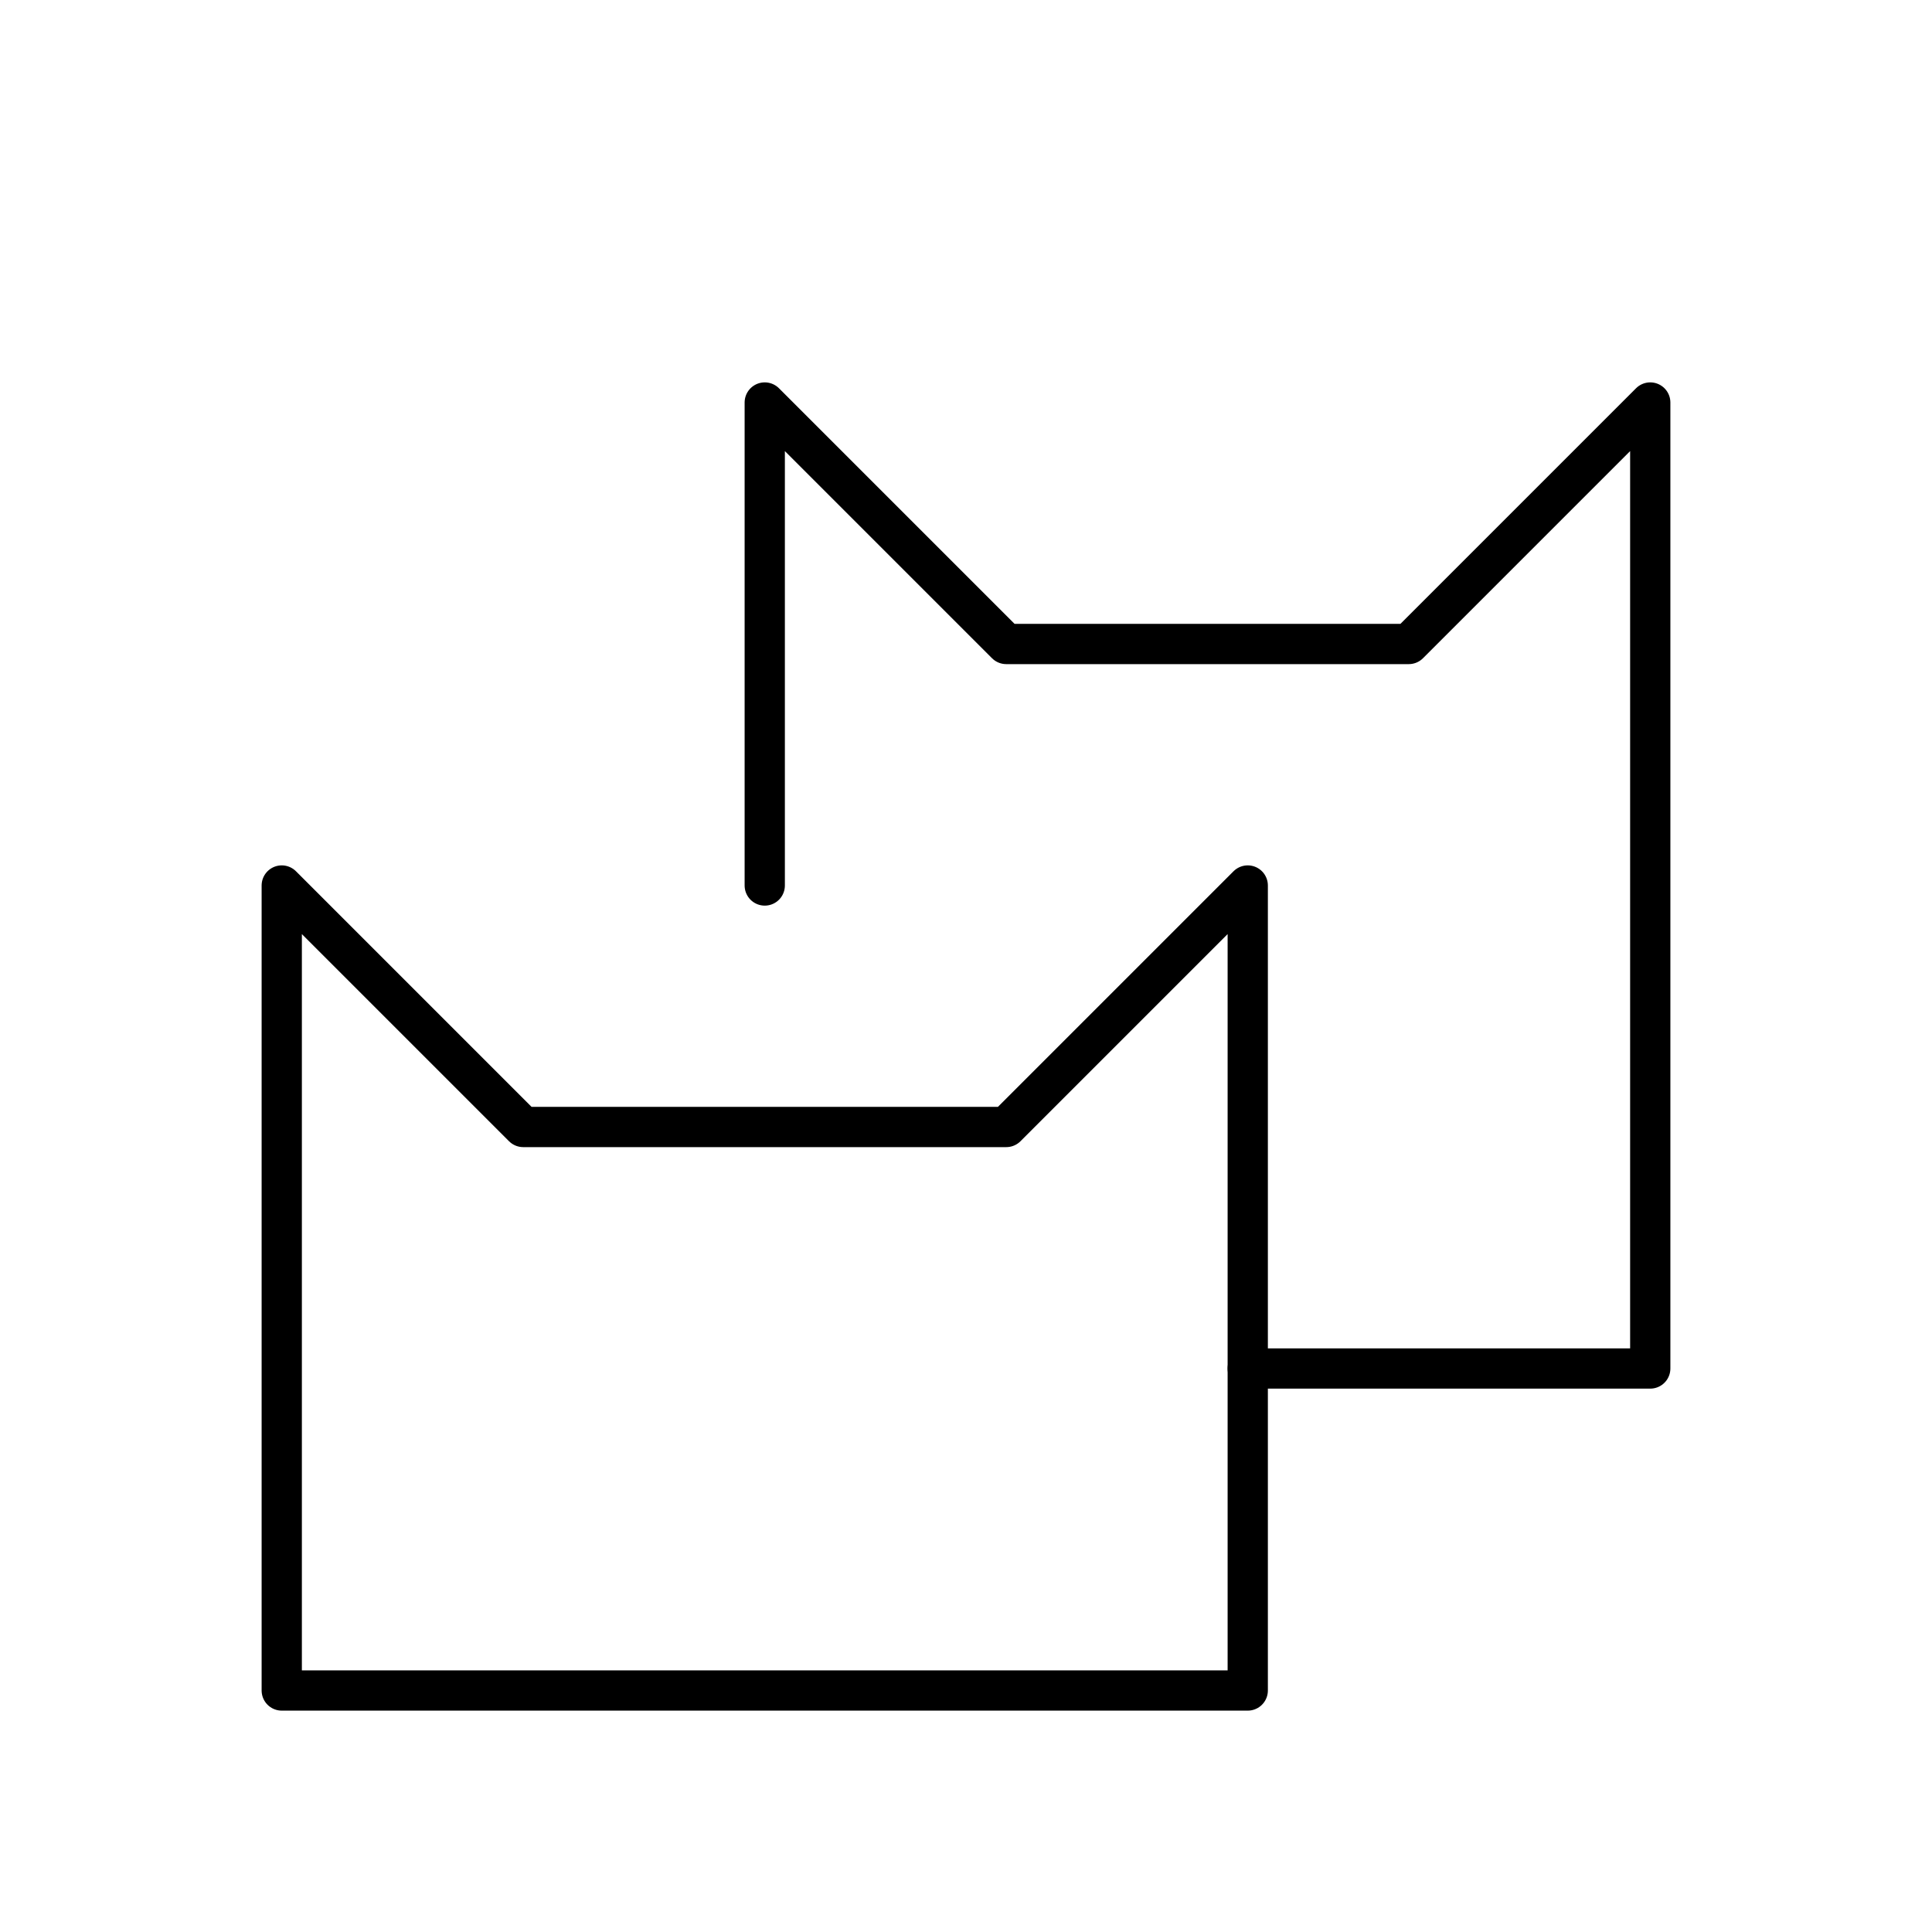
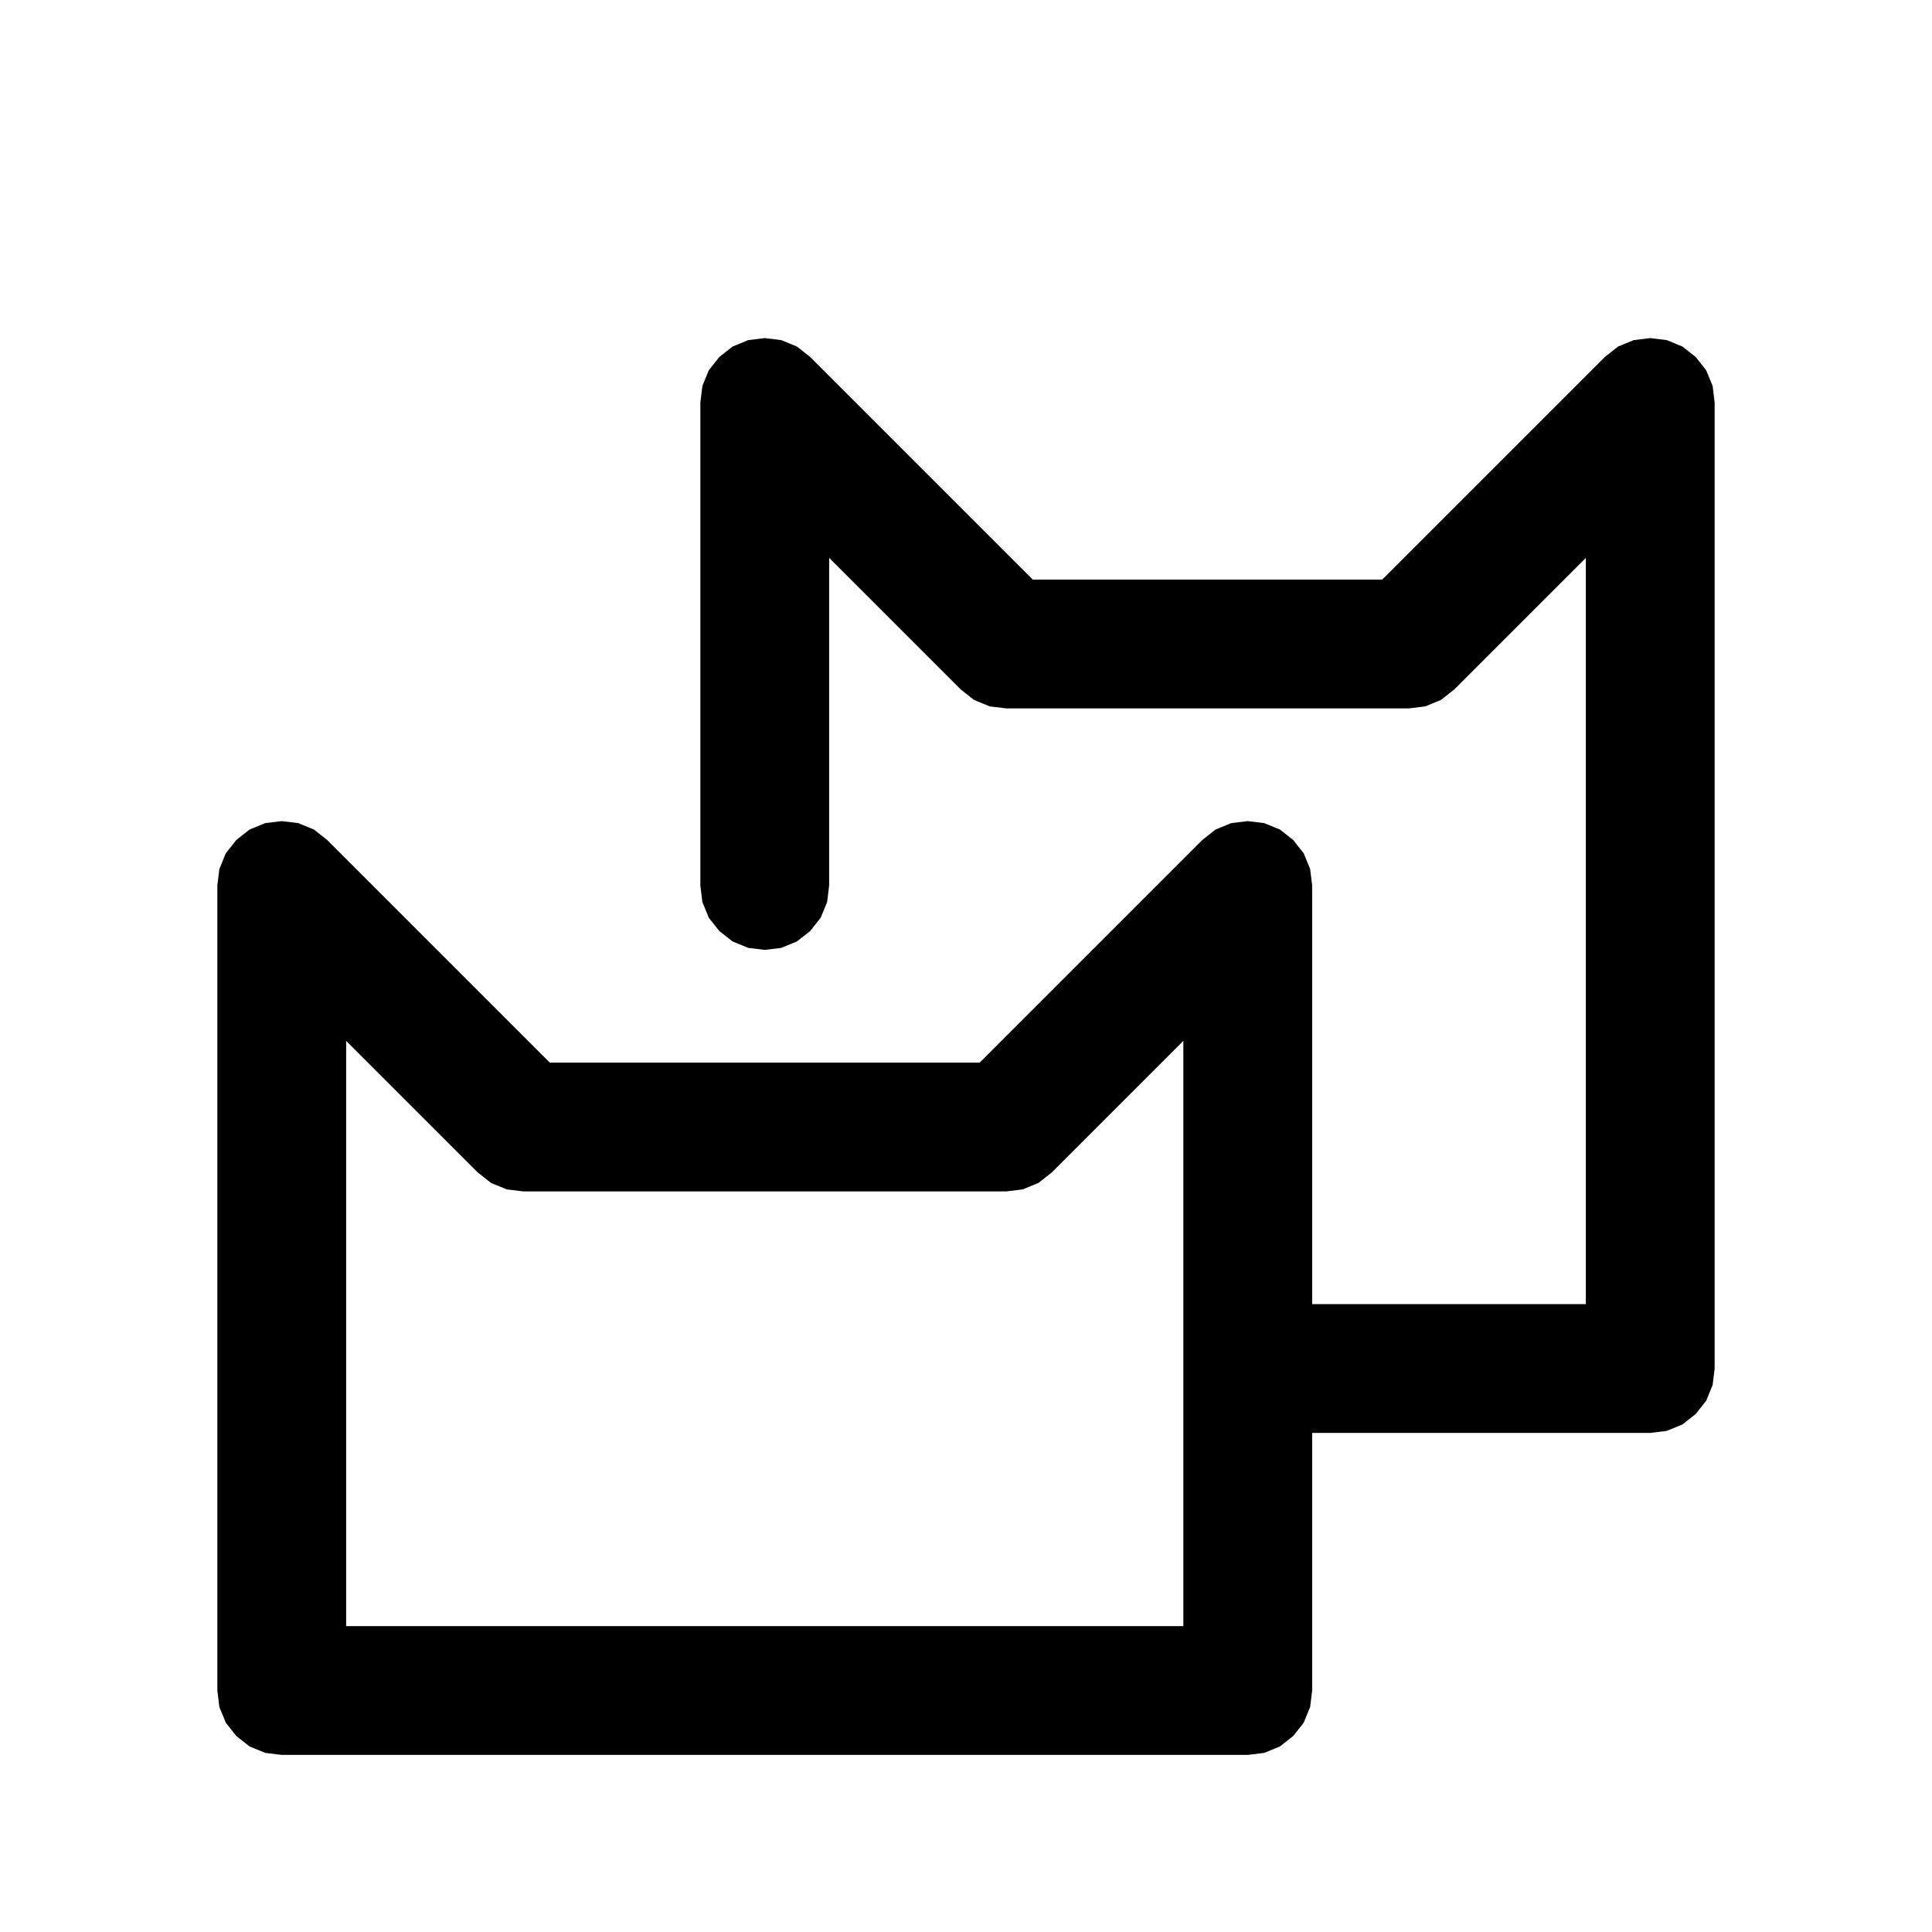
<svg xmlns="http://www.w3.org/2000/svg" width="1em" height="1em" viewBox="0 0 48 48">
-   <path fill="none" stroke="currentColor" stroke-linecap="round" stroke-linejoin="round" d="M7 42V22L13 28H25L31 22V42Z" />
-   <path fill="none" stroke="currentColor" stroke-linecap="round" stroke-linejoin="round" d="M31 34H41V10L35 16H25L19 10V22" />
+   <path fill="currentColor" fill-rule="evenodd" d="M41.41 35.55 41.8 35.39 42.13 35.13 42.39 34.8 42.55 34.41 42.6 34 42.6 10 42.55 9.59 42.39 9.2 42.13 8.87 41.8 8.61 41.41 8.45 41 8.4 40.59 8.45 40.2 8.61 39.87 8.87 34.34 14.4 25.66 14.4 20.13 8.87 19.8 8.61 19.41 8.45 19 8.4 18.59 8.45 18.2 8.61 17.87 8.87 17.61 9.2 17.45 9.59 17.4 10 17.4 22 17.45 22.41 17.61 22.8 17.87 23.13 18.2 23.39 18.59 23.55 19 23.6 19.41 23.55 19.8 23.39 20.13 23.13 20.39 22.8 20.55 22.41 20.6 22 20.6 13.86 23.87 17.13 24.2 17.39 24.59 17.55 25 17.6 35 17.6 35.41 17.55 35.8 17.39 36.13 17.13 39.4 13.86 39.4 32.4 32.6 32.4 32.6 22 32.55 21.59 32.39 21.2 32.13 20.87 31.8 20.61 31.41 20.45 31 20.4 30.59 20.45 30.2 20.61 29.87 20.87 24.34 26.4 13.66 26.4 8.13 20.87 7.8 20.61 7.41 20.45 7 20.4 6.59 20.45 6.2 20.61 5.87 20.87 5.61 21.2 5.45 21.59 5.4 22 5.4 42 5.45 42.41 5.61 42.8 5.87 43.13 6.2 43.39 6.59 43.55 7 43.6 31 43.6 31.41 43.55 31.8 43.39 32.13 43.13 32.39 42.8 32.55 42.41 32.6 42 32.6 35.6 41 35.6ZM8.6 25.86 11.87 29.13 12.2 29.39 12.59 29.55 13 29.6 25 29.6 25.41 29.55 25.8 29.39 26.13 29.13 29.4 25.86 29.4 34 29.4 40.4 8.6 40.4Z" />
</svg>
